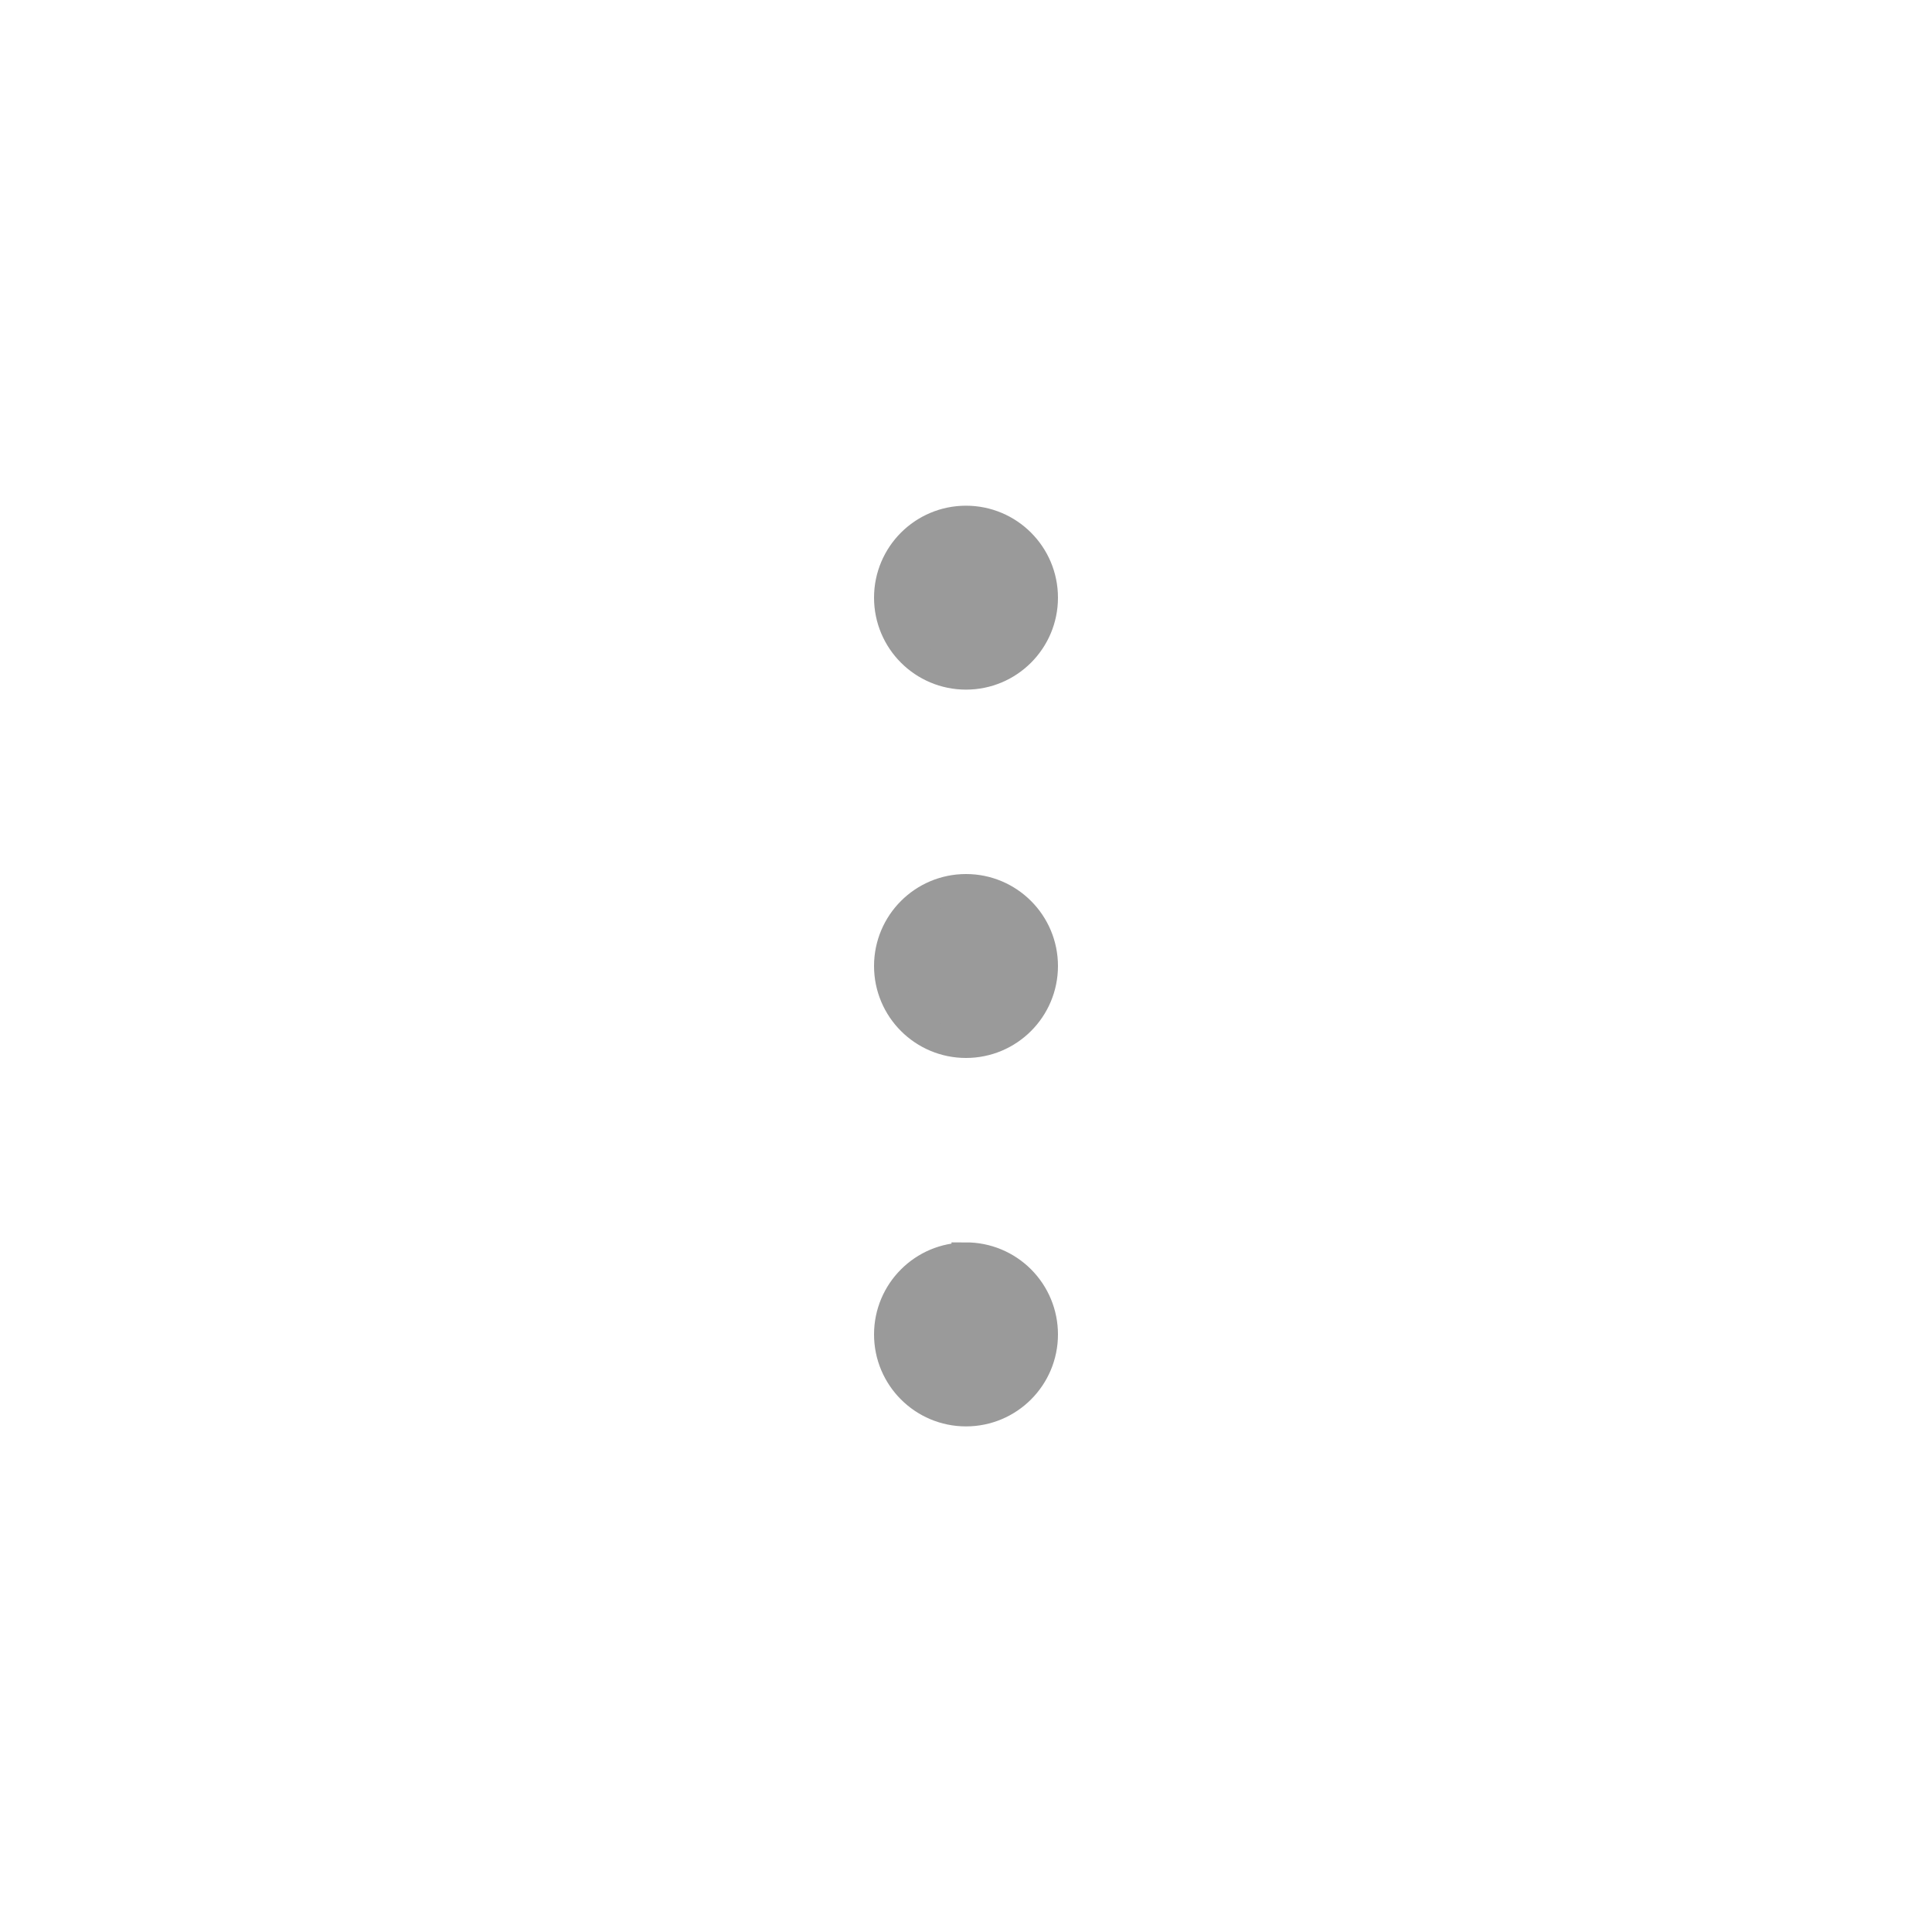
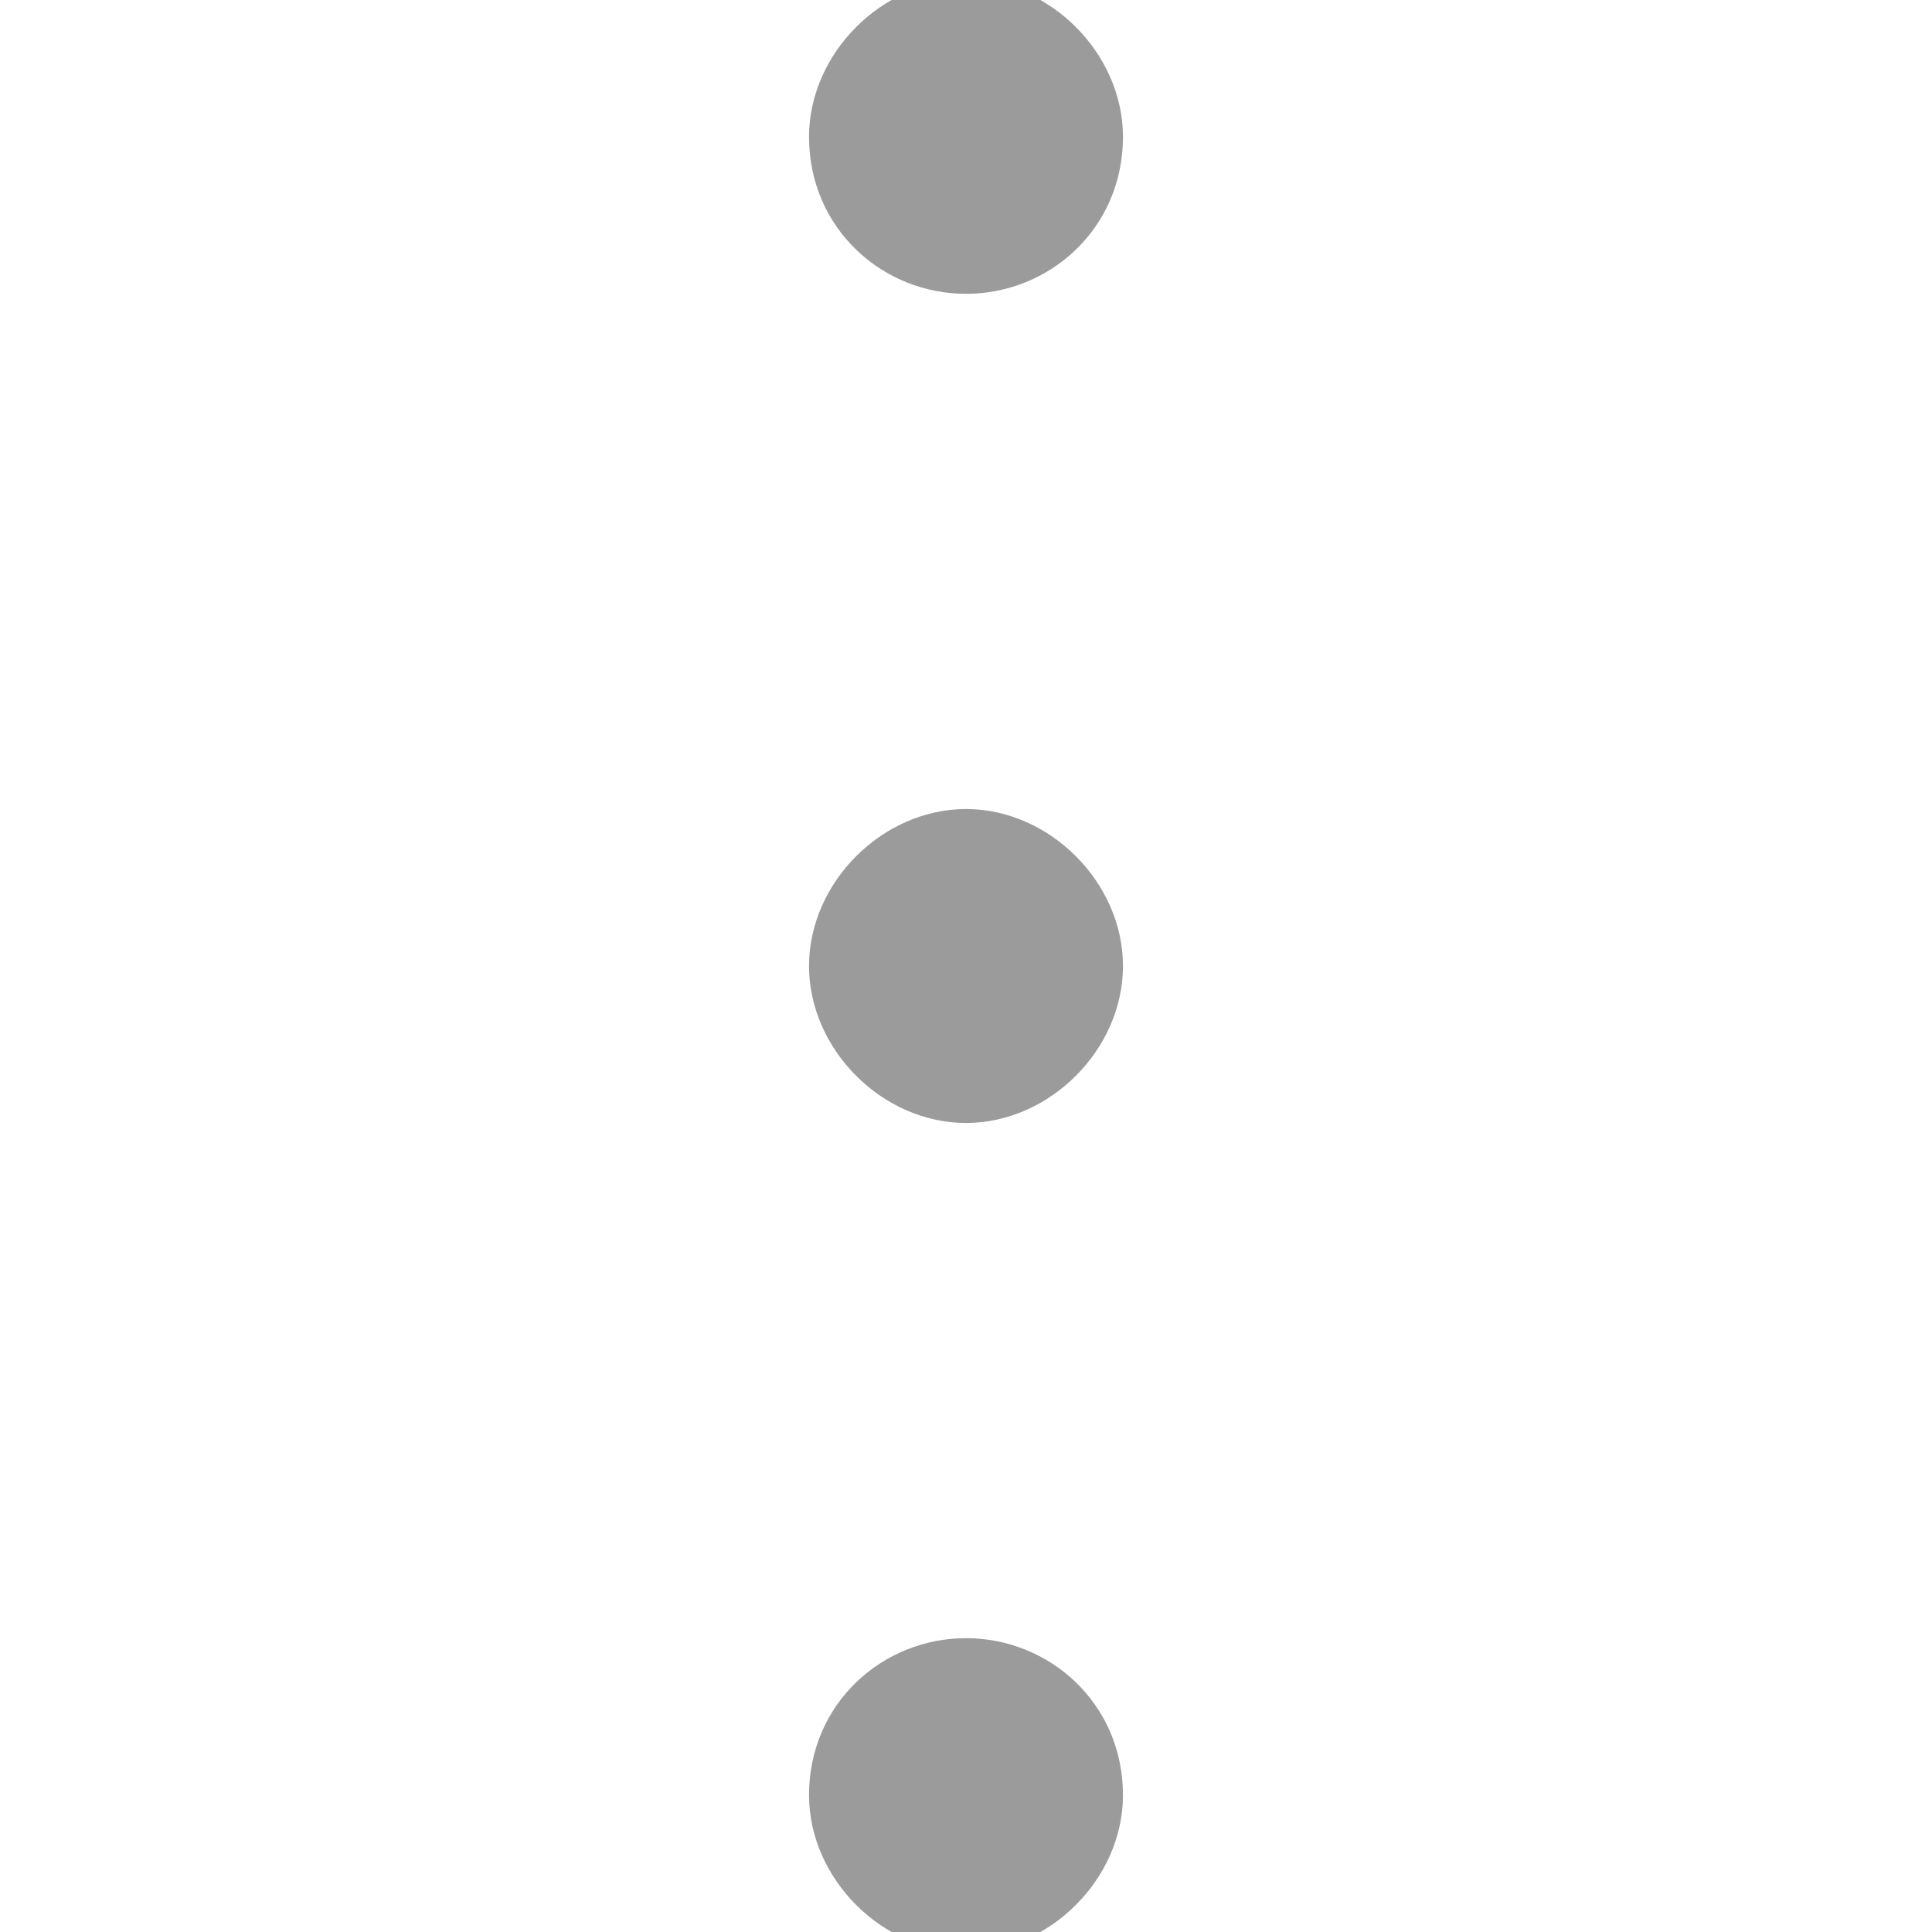
- <svg xmlns="http://www.w3.org/2000/svg" viewBox="0 0 20 20" x="0px" y="0px">
-   <g data-name="Three Dots" stroke="rgb(154, 154, 154)">
-     <path fill="rgb(154, 154, 154)" stroke-width="0.3" d="M10.802,10A.802.802,0,1,1,10,9.198.802.802,0,0,1,10.802,10ZM10,6.989a.802.802,0,1,0-.802-.802A.802.802,0,0,0,10,6.989Zm0,6.023a.802.802,0,1,0,.802.802A.802.802,0,0,0,10,13.011Z" />
-   </g>
+ <svg xmlns="http://www.w3.org/2000/svg" version="1.2" viewBox="0 0 24 24" width="24" height="24">
+   <style>.a{fill:none}.b{fill:#9b9b9b;stroke:#9b9b9b;stroke-miterlimit:10;stroke-width:.5}</style>
+   <path class="a" d="m24 0v24h-24v-24z" />
+   <path class="b" d="m10.3 1.7c0-0.9 0.8-1.7 1.7-1.7 0.9 0 1.7 0.8 1.7 1.7 0 1-0.8 1.7-1.7 1.7-0.9 0-1.7-0.7-1.7-1.7z" />
+   <path class="b" d="m10.3 12c0-0.9 0.8-1.7 1.7-1.7 0.9 0 1.7 0.8 1.7 1.7 0 0.9-0.8 1.7-1.7 1.7-0.9 0-1.7-0.8-1.7-1.7z" />
+   <path class="b" d="m10.3 22.3c0-1 0.8-1.7 1.7-1.7 0.9 0 1.7 0.7 1.7 1.7 0 0.9-0.8 1.7-1.7 1.7-0.9 0-1.7-0.8-1.7-1.7z" />
</svg>
